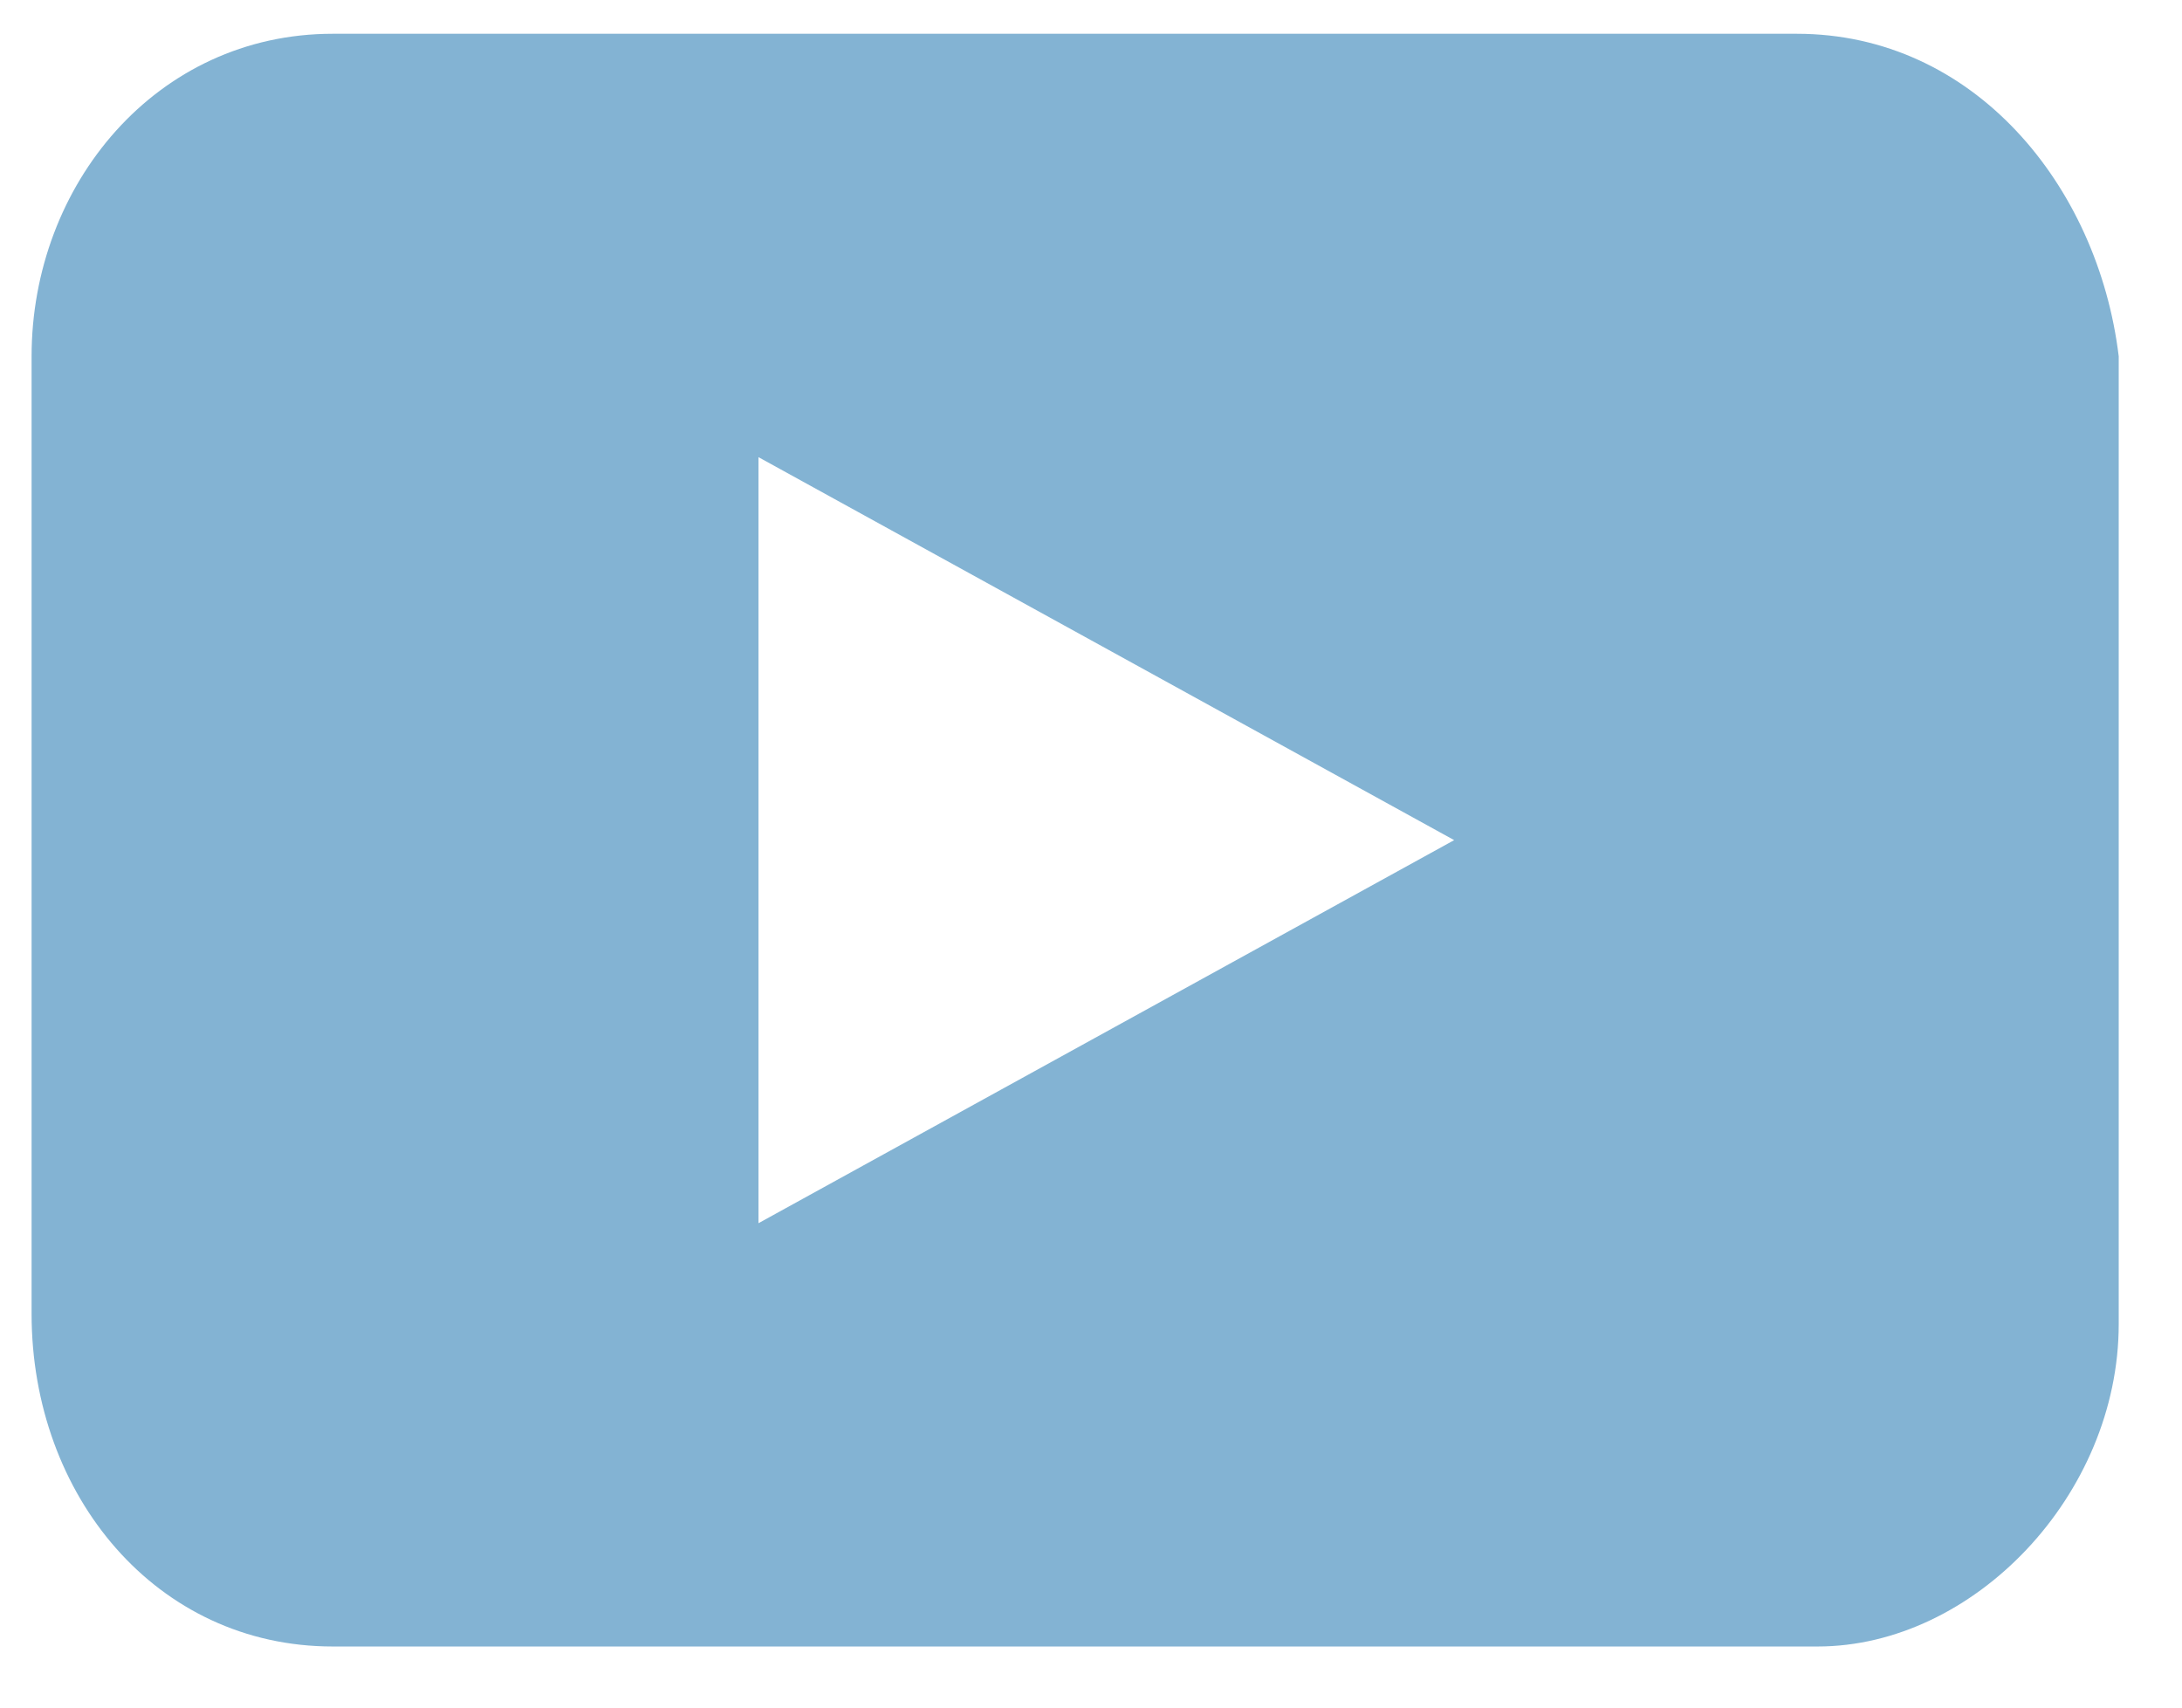
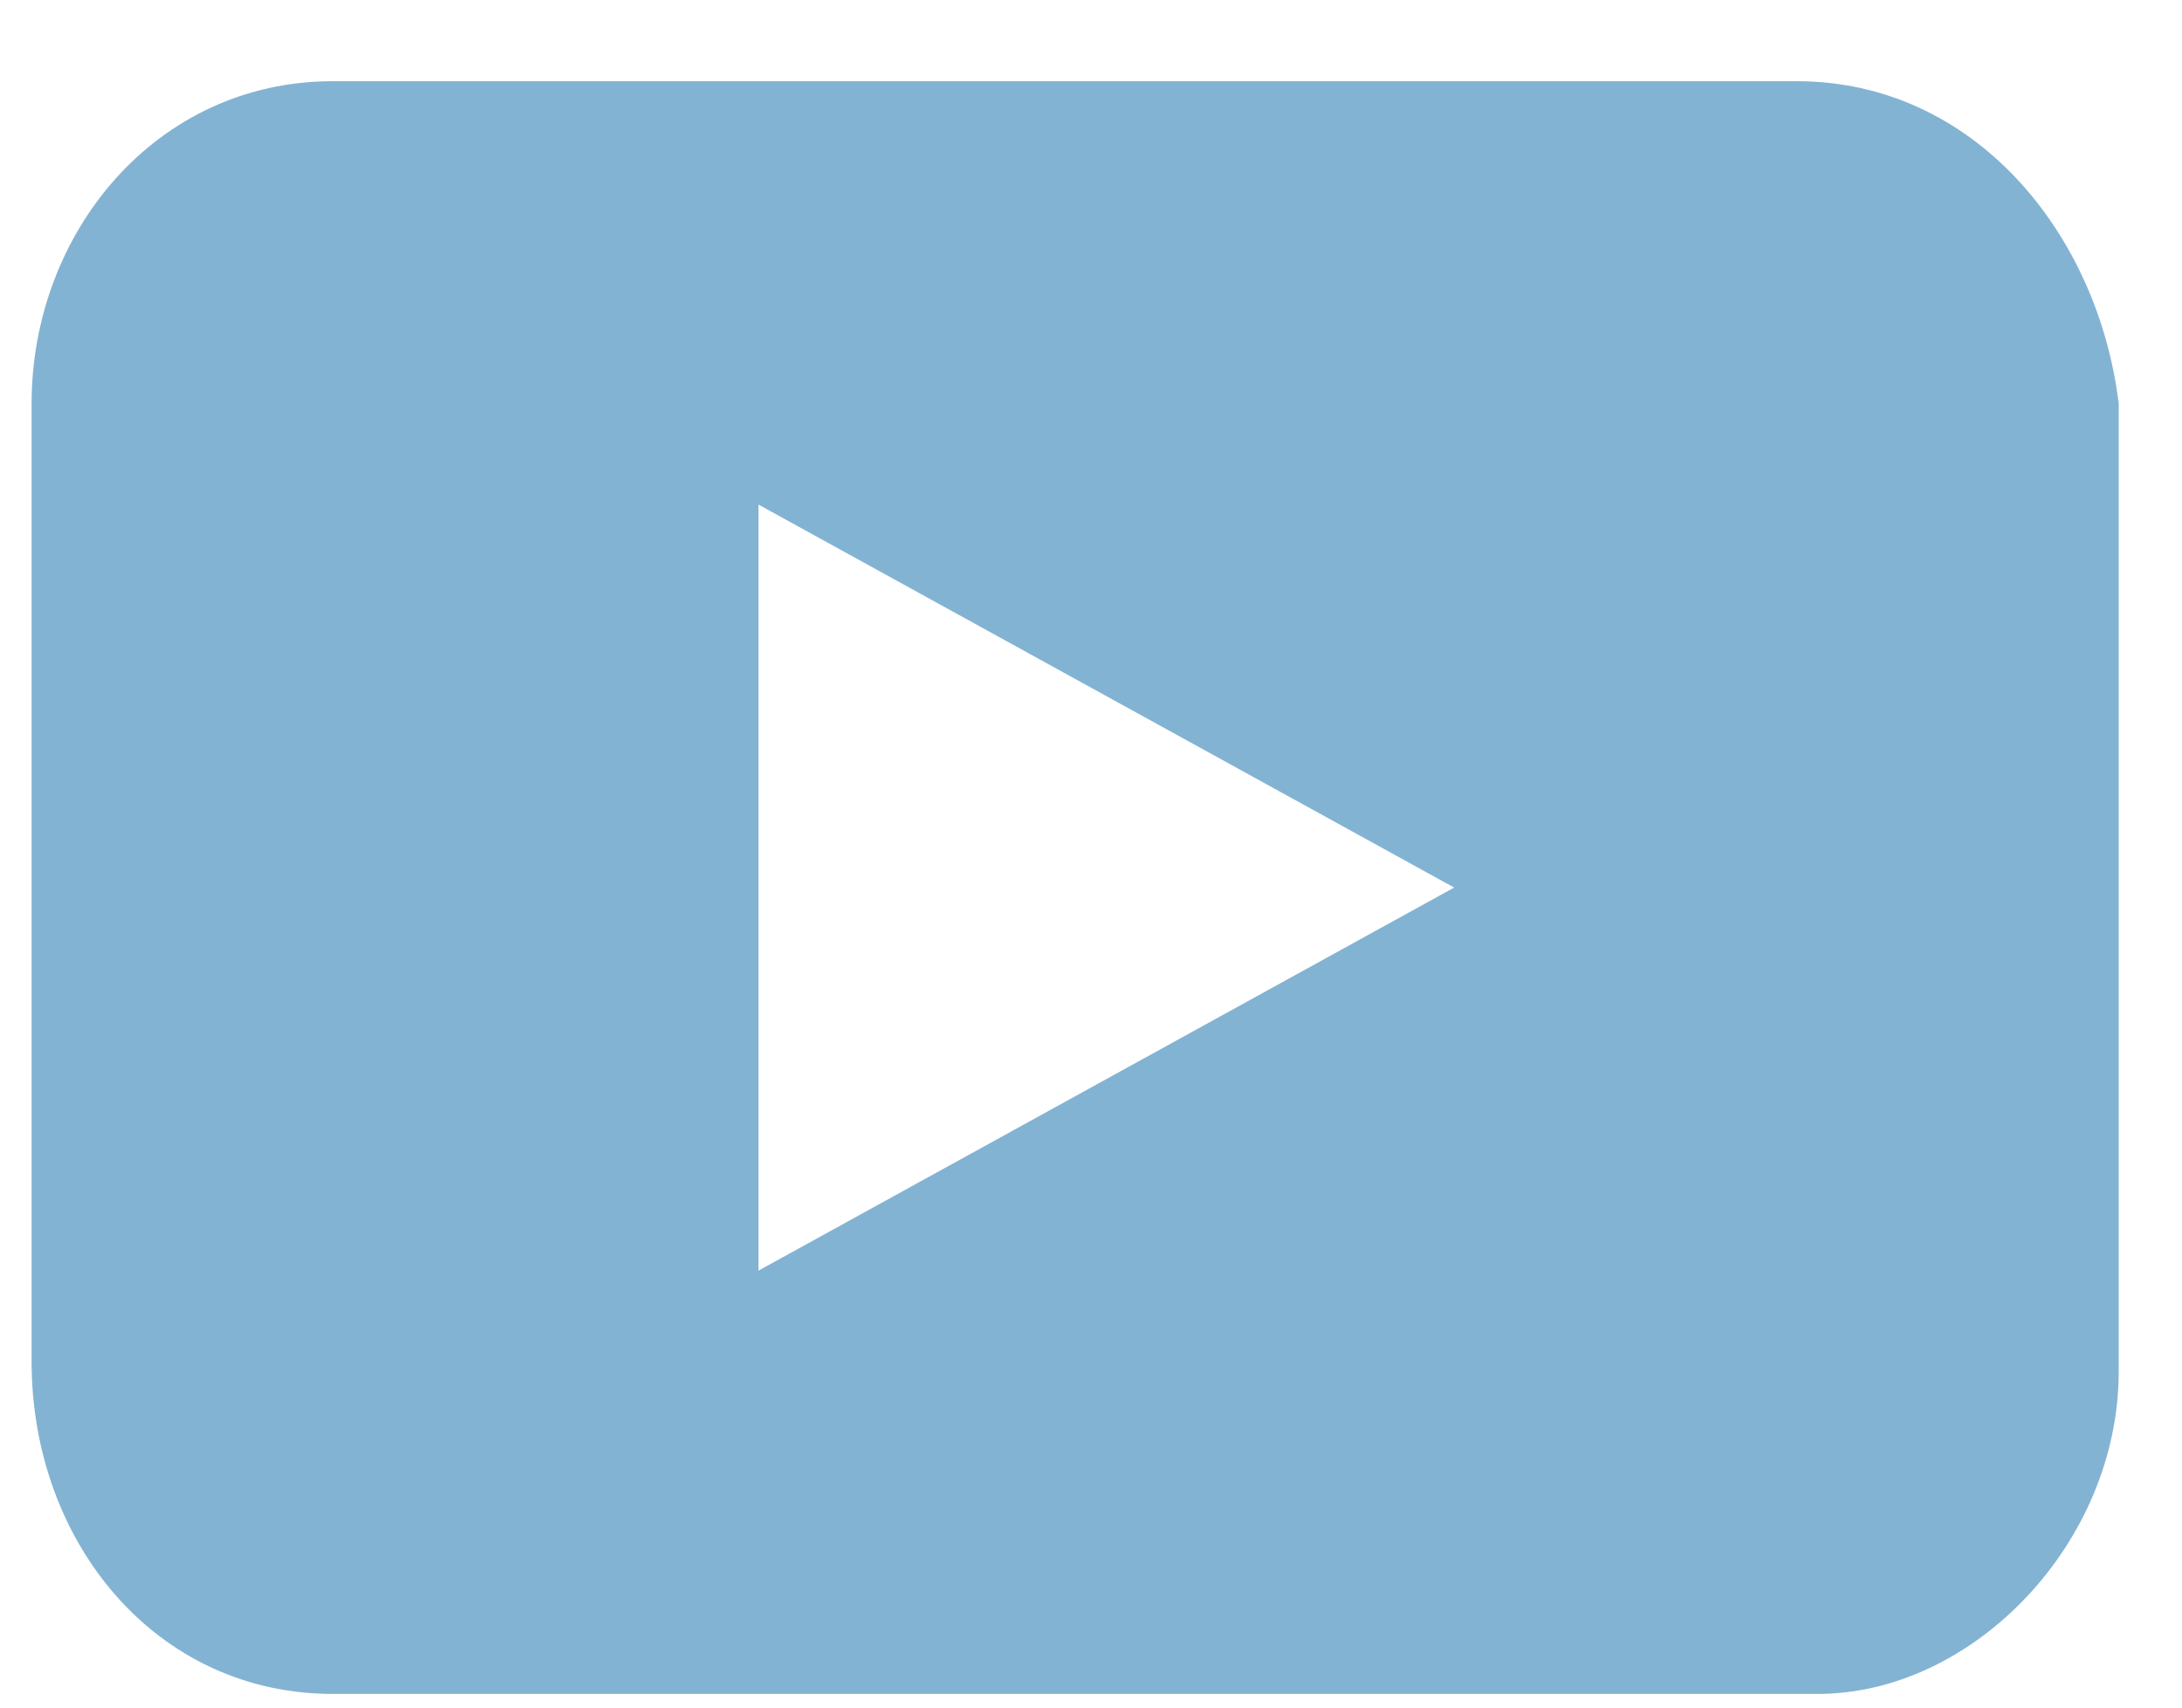
<svg xmlns="http://www.w3.org/2000/svg" width="23" height="18" viewBox="0 0 23 18" fill="none">
-   <path d="M18.94 0.356H3.507C1.647 0.356 0.333 1.95 0.333 3.756V13.85C0.333 15.763 1.647 17.356 3.507 17.356H19.159C20.801 17.356 22.333 15.763 22.333 13.956V3.756C22.114 1.95 20.801 0.356 18.94 0.356ZM7.995 12.894V4.819L15.328 8.856L7.995 12.894Z" fill="#83B3D3" />
+   <path d="M18.94 0.856H3.507C1.647 0.856 0.333 2.45 0.333 4.256V14.35C0.333 16.263 1.647 17.856 3.507 17.856H19.159C20.801 17.856 22.333 16.263 22.333 14.456V4.256C22.114 2.45 20.801 0.856 18.94 0.856ZM7.995 13.394V5.319L15.328 9.356L7.995 13.394Z" fill="#83B3D3" />
</svg>
